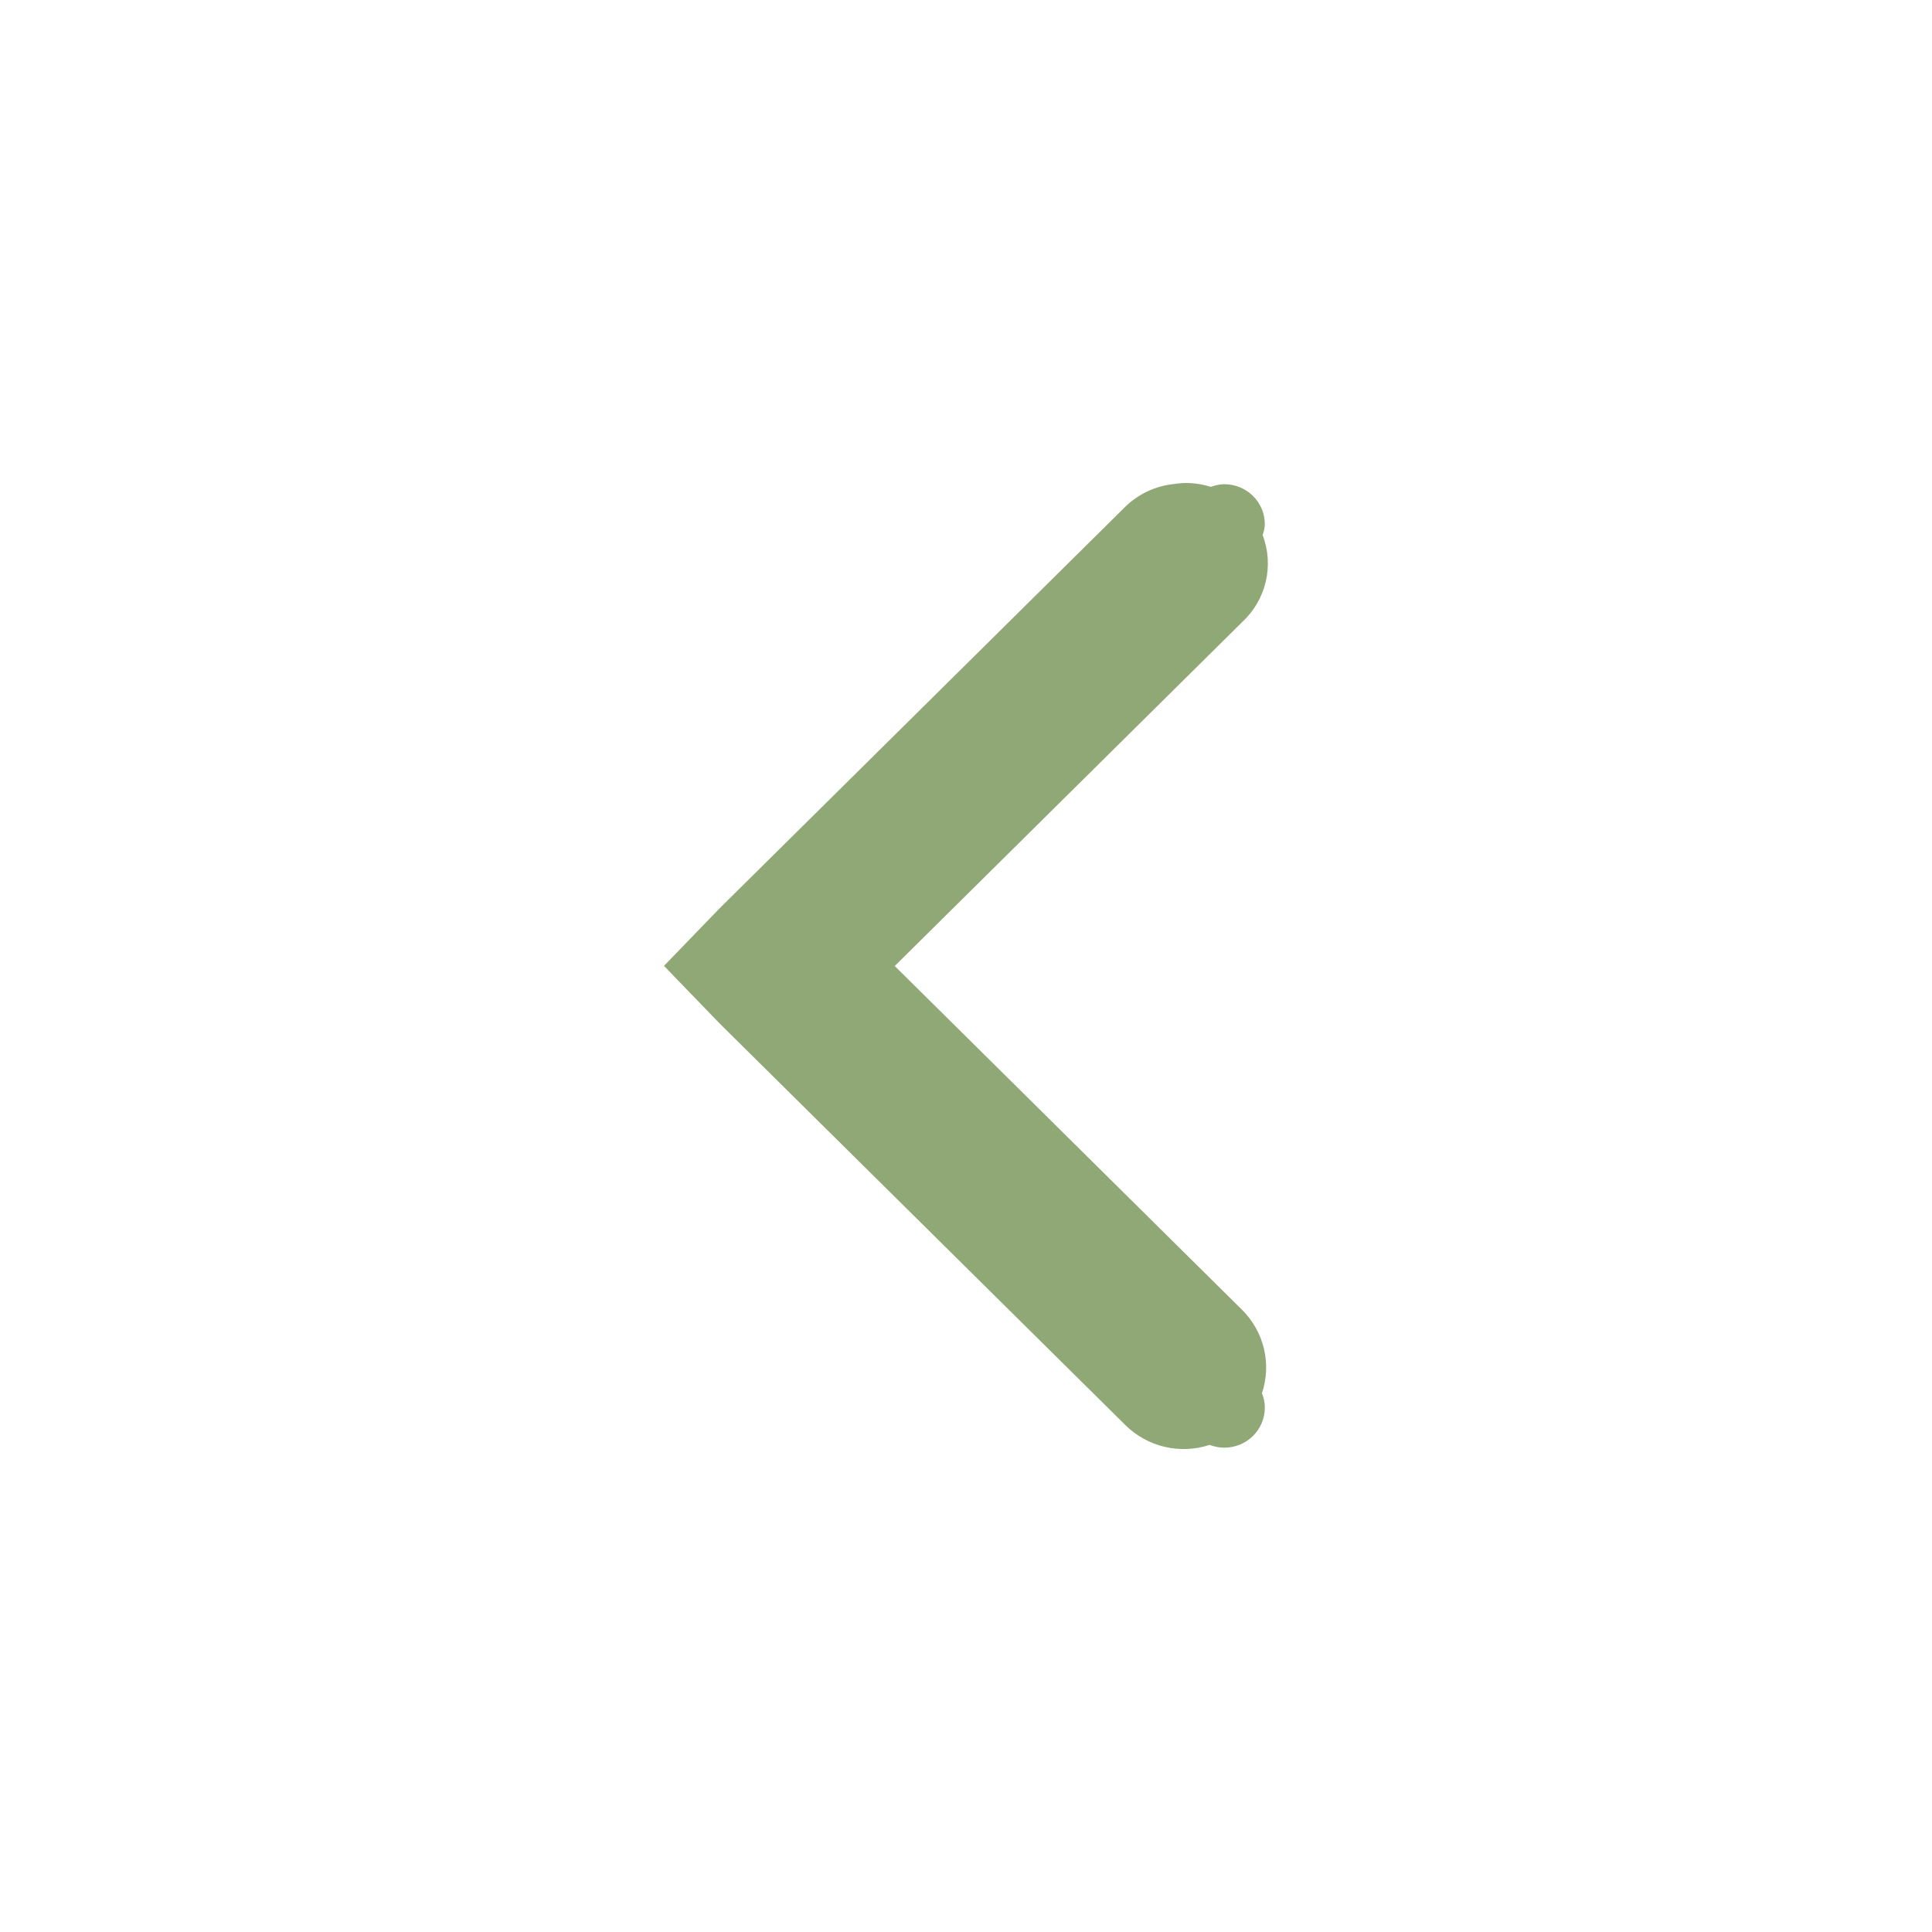
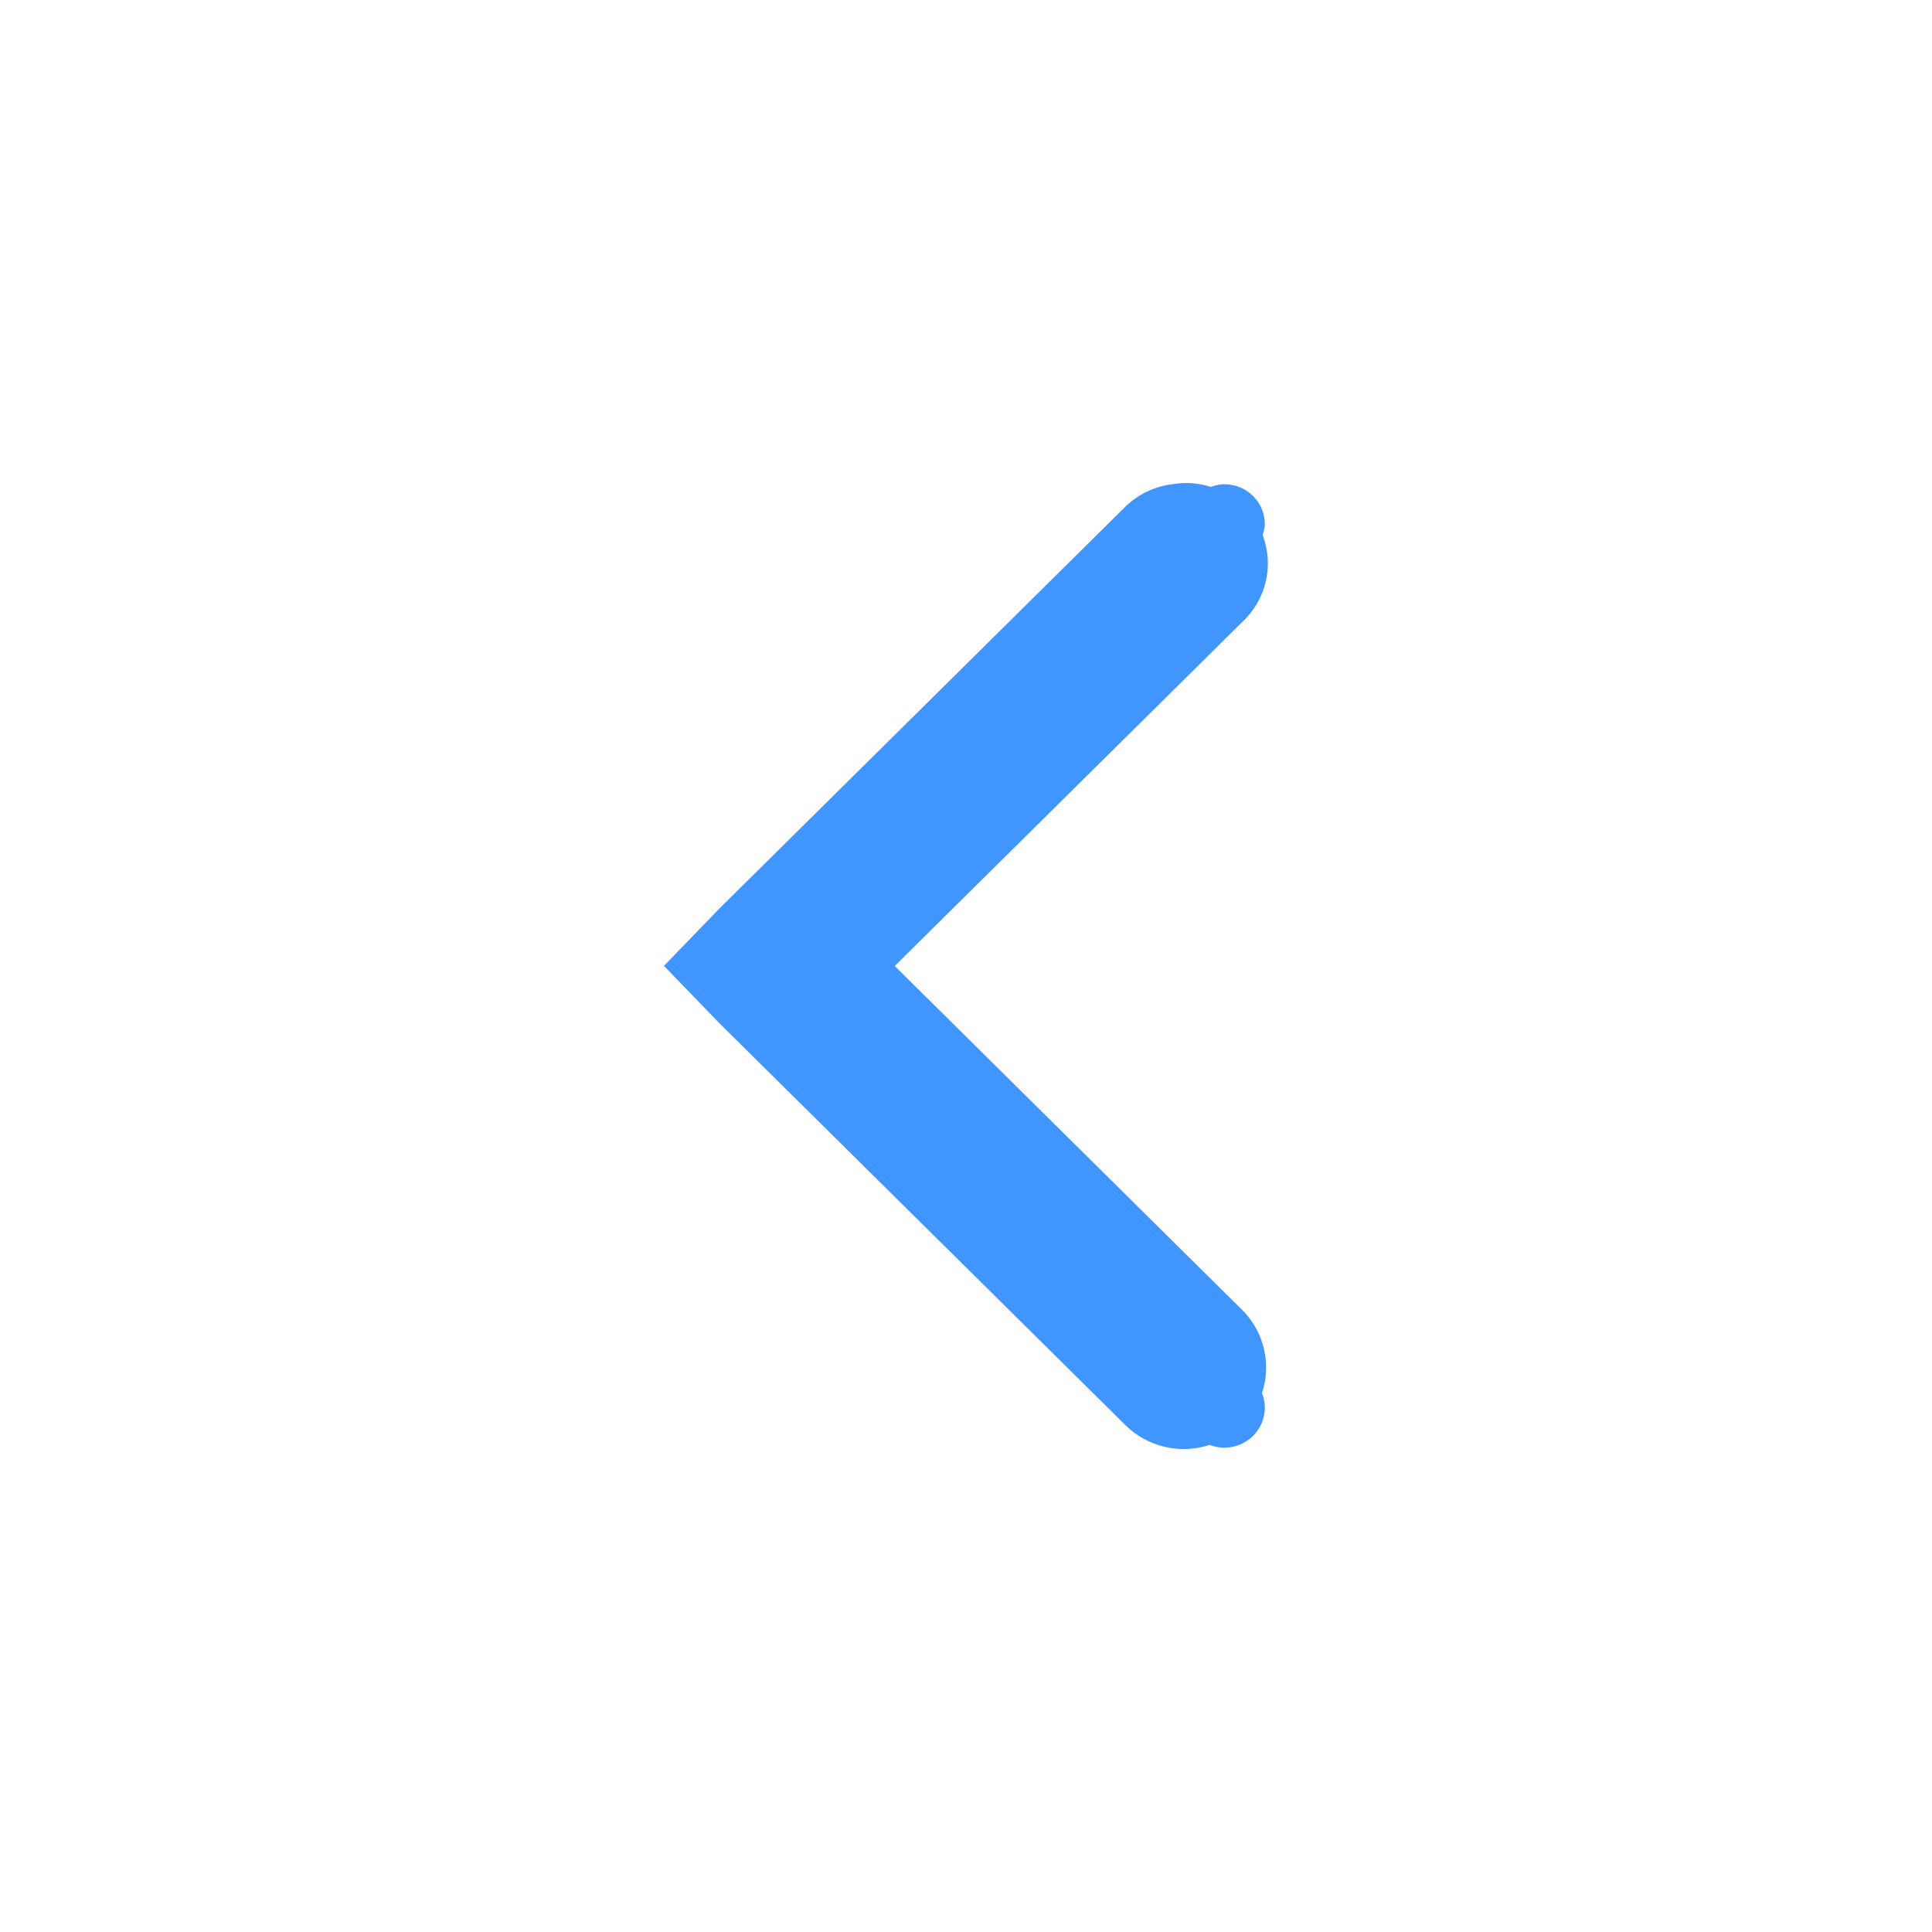
<svg xmlns="http://www.w3.org/2000/svg" height="16" id="svg7384" version="1.1" width="16">
  <defs id="defs7386" />
  <g id="layer9" style="display:inline" transform="translate(-100.0002,-747)" />
  <g id="layer10" transform="translate(-100.0002,-747)" />
  <g id="layer11" transform="translate(-100.0002,-747)" />
  <g id="layer13" transform="translate(-100.0002,-747)" />
  <g id="layer14" transform="translate(-100.0002,-747)" />
  <g id="layer15" style="display:inline" transform="translate(-100.0002,-747)" />
  <g id="g71291" style="display:inline" transform="translate(-100.0002,-747)" />
  <g id="g4953" style="display:inline" transform="translate(-100.0002,-747)" />
  <g id="layer12" style="display:inline" transform="translate(-100.0002,-747)">
-     <path style="color:#000000;font-style:normal;font-variant:normal;font-weight:normal;font-stretch:normal;font-size:medium;line-height:normal;font-family:Sans;-inkscape-font-specification:Sans;text-indent:0;text-align:start;text-decoration:none;text-decoration-line:none;letter-spacing:normal;word-spacing:normal;text-transform:none;direction:ltr;block-progression:tb;writing-mode:lr-tb;baseline-shift:baseline;text-anchor:start;display:inline;overflow:visible;visibility:visible;fill:#8fa876;fill-opacity:1;stroke:none;stroke-width:2;marker:none;enable-background:accumulate" d="m 109.823,751 a 0.672,0.665 0 0 0 -0.104,0.009 0.672,0.665 0 0 0 -0.399,0.187 l -3.359,3.325 -0.462,0.478 0.462,0.478 3.359,3.325 a 0.683,0.676 0 0 0 0.698,0.164 c 0.037,0.014 0.078,0.023 0.121,0.023 0.186,0 0.336,-0.148 0.336,-0.332 0,-0.042 -0.009,-0.082 -0.024,-0.119 a 0.683,0.676 0 0 0 -0.165,-0.691 l -2.876,-2.847 2.876,-2.847 a 0.672,0.665 0 0 0 0.171,-0.721 c 0.008,-0.029 0.018,-0.058 0.018,-0.09 0,-0.184 -0.15,-0.332 -0.336,-0.332 -0.04,0 -0.076,0.01 -0.112,0.022 A 0.672,0.665 0 0 0 109.823,751 Z" id="path6040" />
+     <path style="color:#000000;font-style:normal;font-variant:normal;font-weight:normal;font-stretch:normal;font-size:medium;line-height:normal;font-family:Sans;-inkscape-font-specification:Sans;text-indent:0;text-align:start;text-decoration:none;text-decoration-line:none;letter-spacing:normal;word-spacing:normal;text-transform:none;direction:ltr;block-progression:tb;writing-mode:lr-tb;baseline-shift:baseline;text-anchor:start;display:inline;overflow:visible;visibility:visible;fill:#4095ff;fill-opacity:1;stroke:none;stroke-width:2;marker:none;enable-background:accumulate" d="m 109.823,751 a 0.672,0.665 0 0 0 -0.104,0.009 0.672,0.665 0 0 0 -0.399,0.187 l -3.359,3.325 -0.462,0.478 0.462,0.478 3.359,3.325 a 0.683,0.676 0 0 0 0.698,0.164 c 0.037,0.014 0.078,0.023 0.121,0.023 0.186,0 0.336,-0.148 0.336,-0.332 0,-0.042 -0.009,-0.082 -0.024,-0.119 a 0.683,0.676 0 0 0 -0.165,-0.691 l -2.876,-2.847 2.876,-2.847 a 0.672,0.665 0 0 0 0.171,-0.721 c 0.008,-0.029 0.018,-0.058 0.018,-0.09 0,-0.184 -0.15,-0.332 -0.336,-0.332 -0.04,0 -0.076,0.01 -0.112,0.022 A 0.672,0.665 0 0 0 109.823,751 Z" id="path6040" />
  </g>
</svg>
